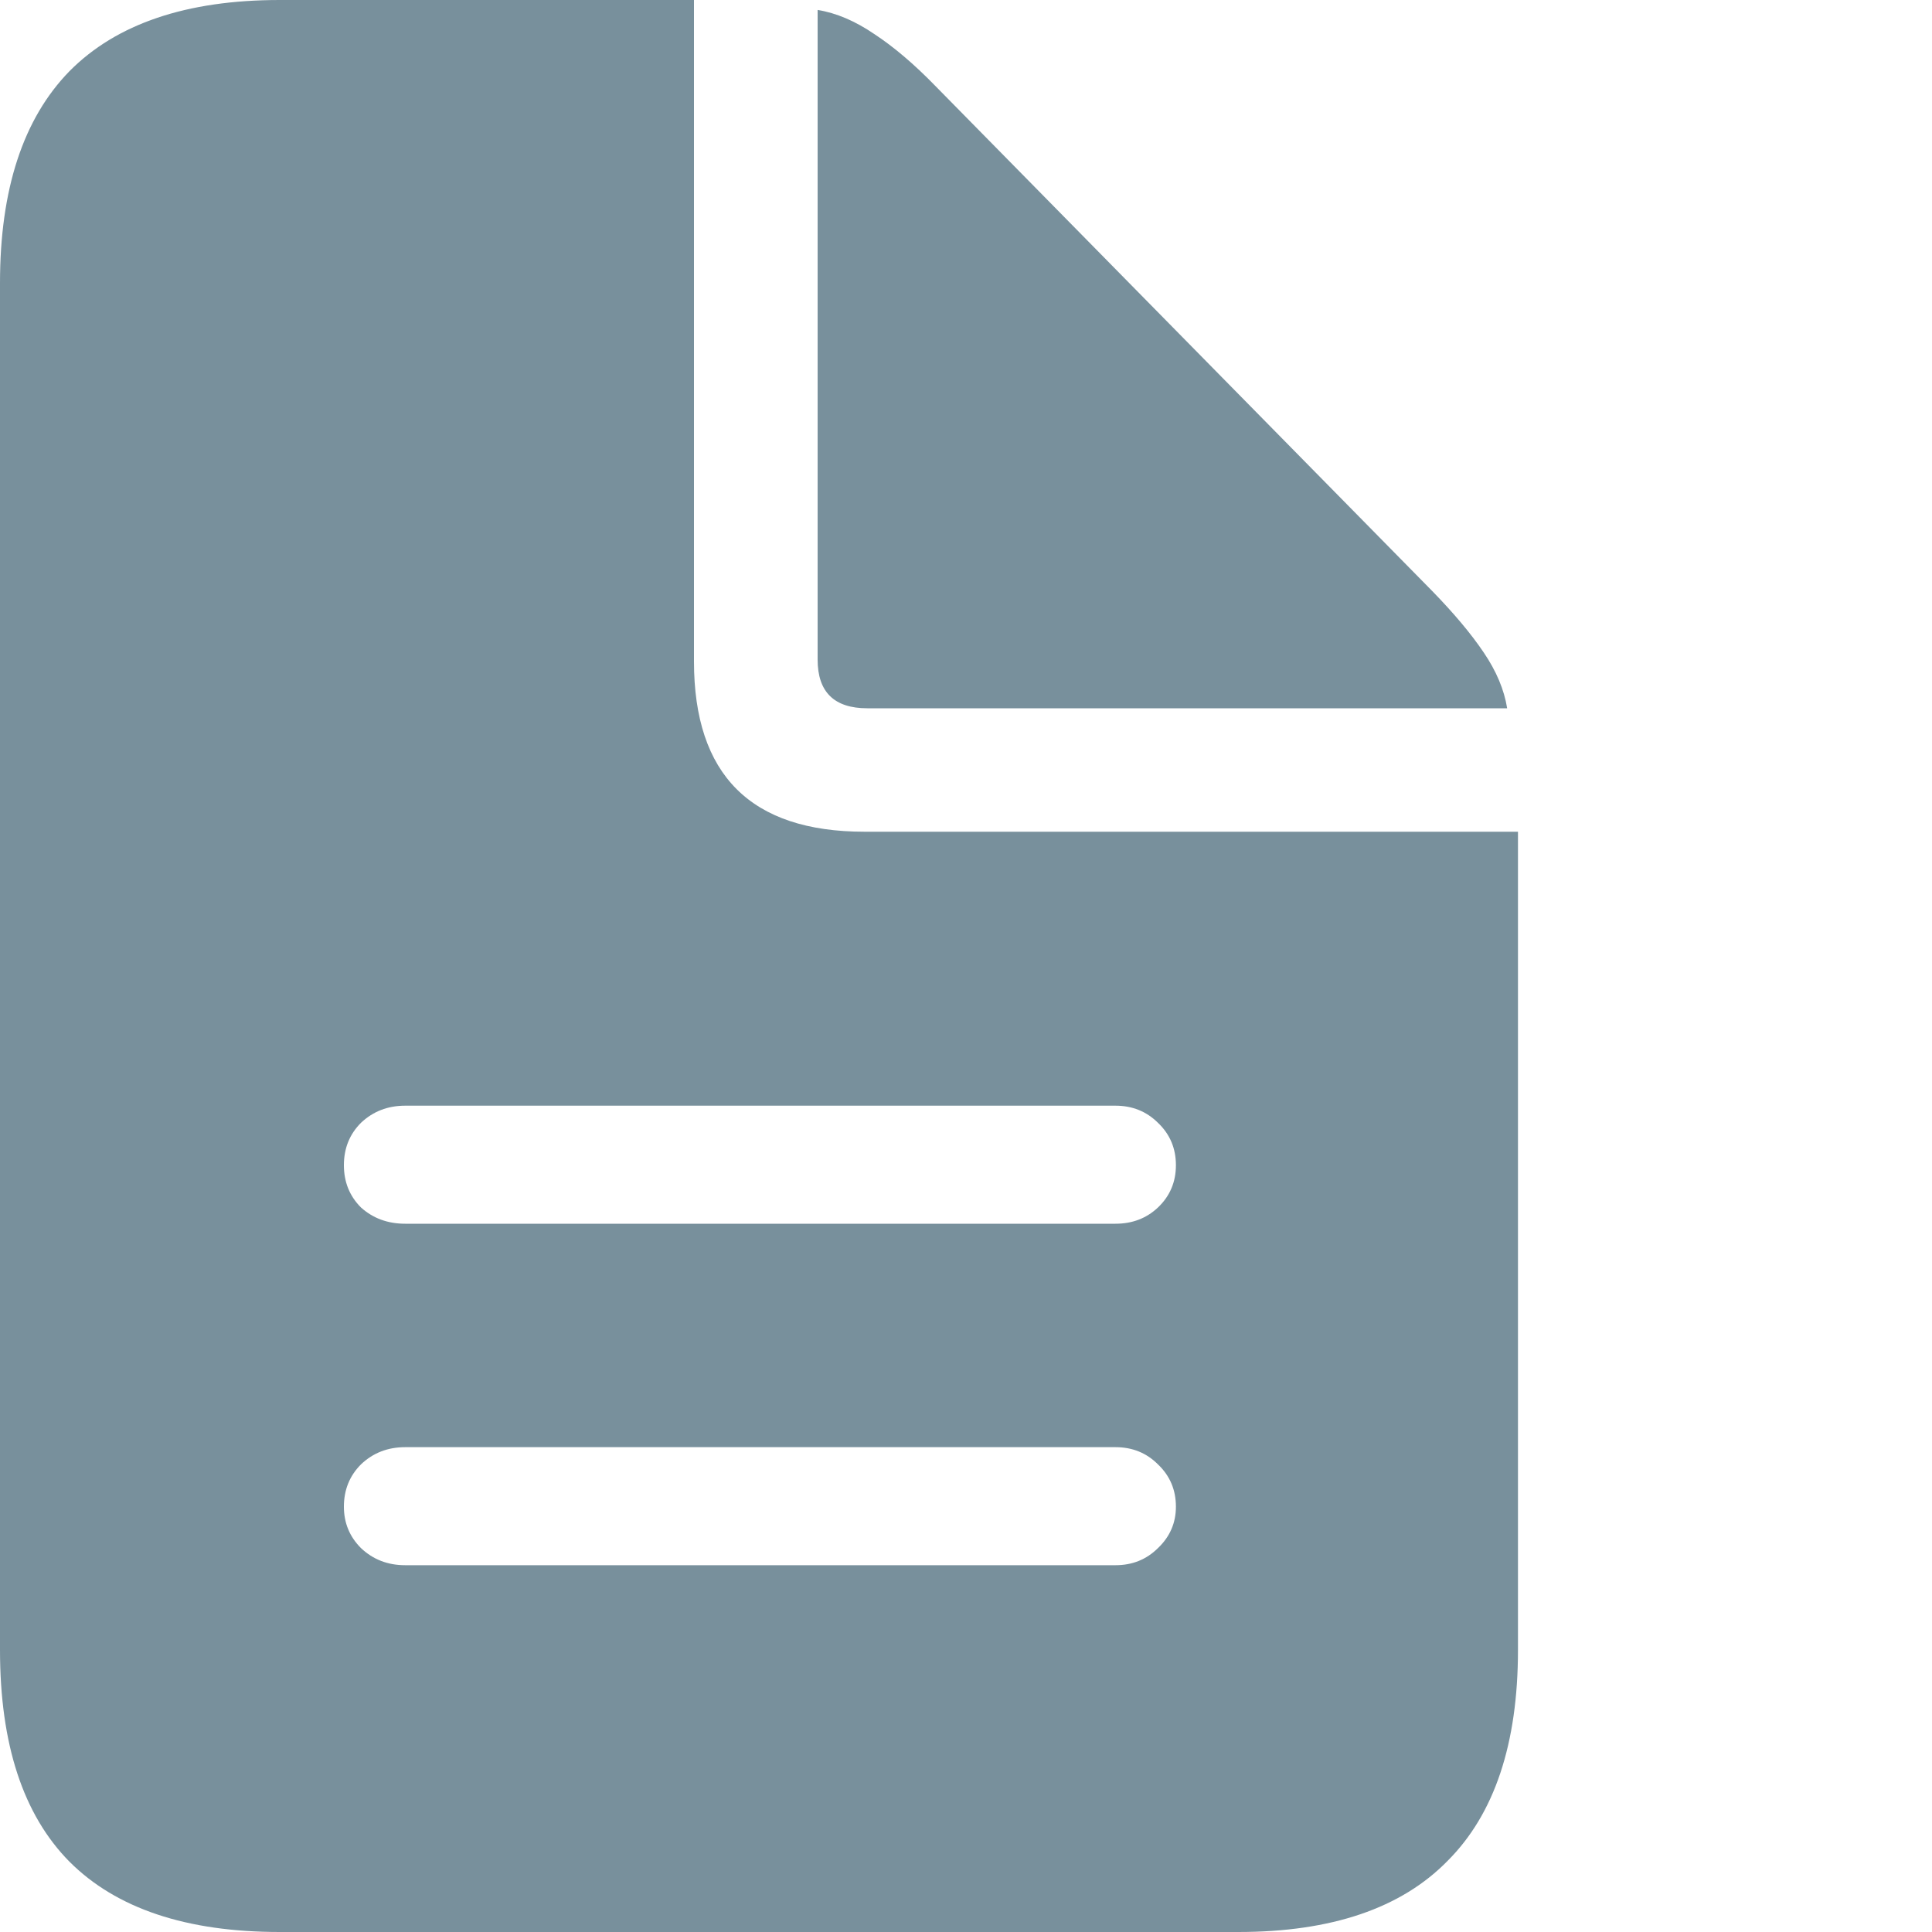
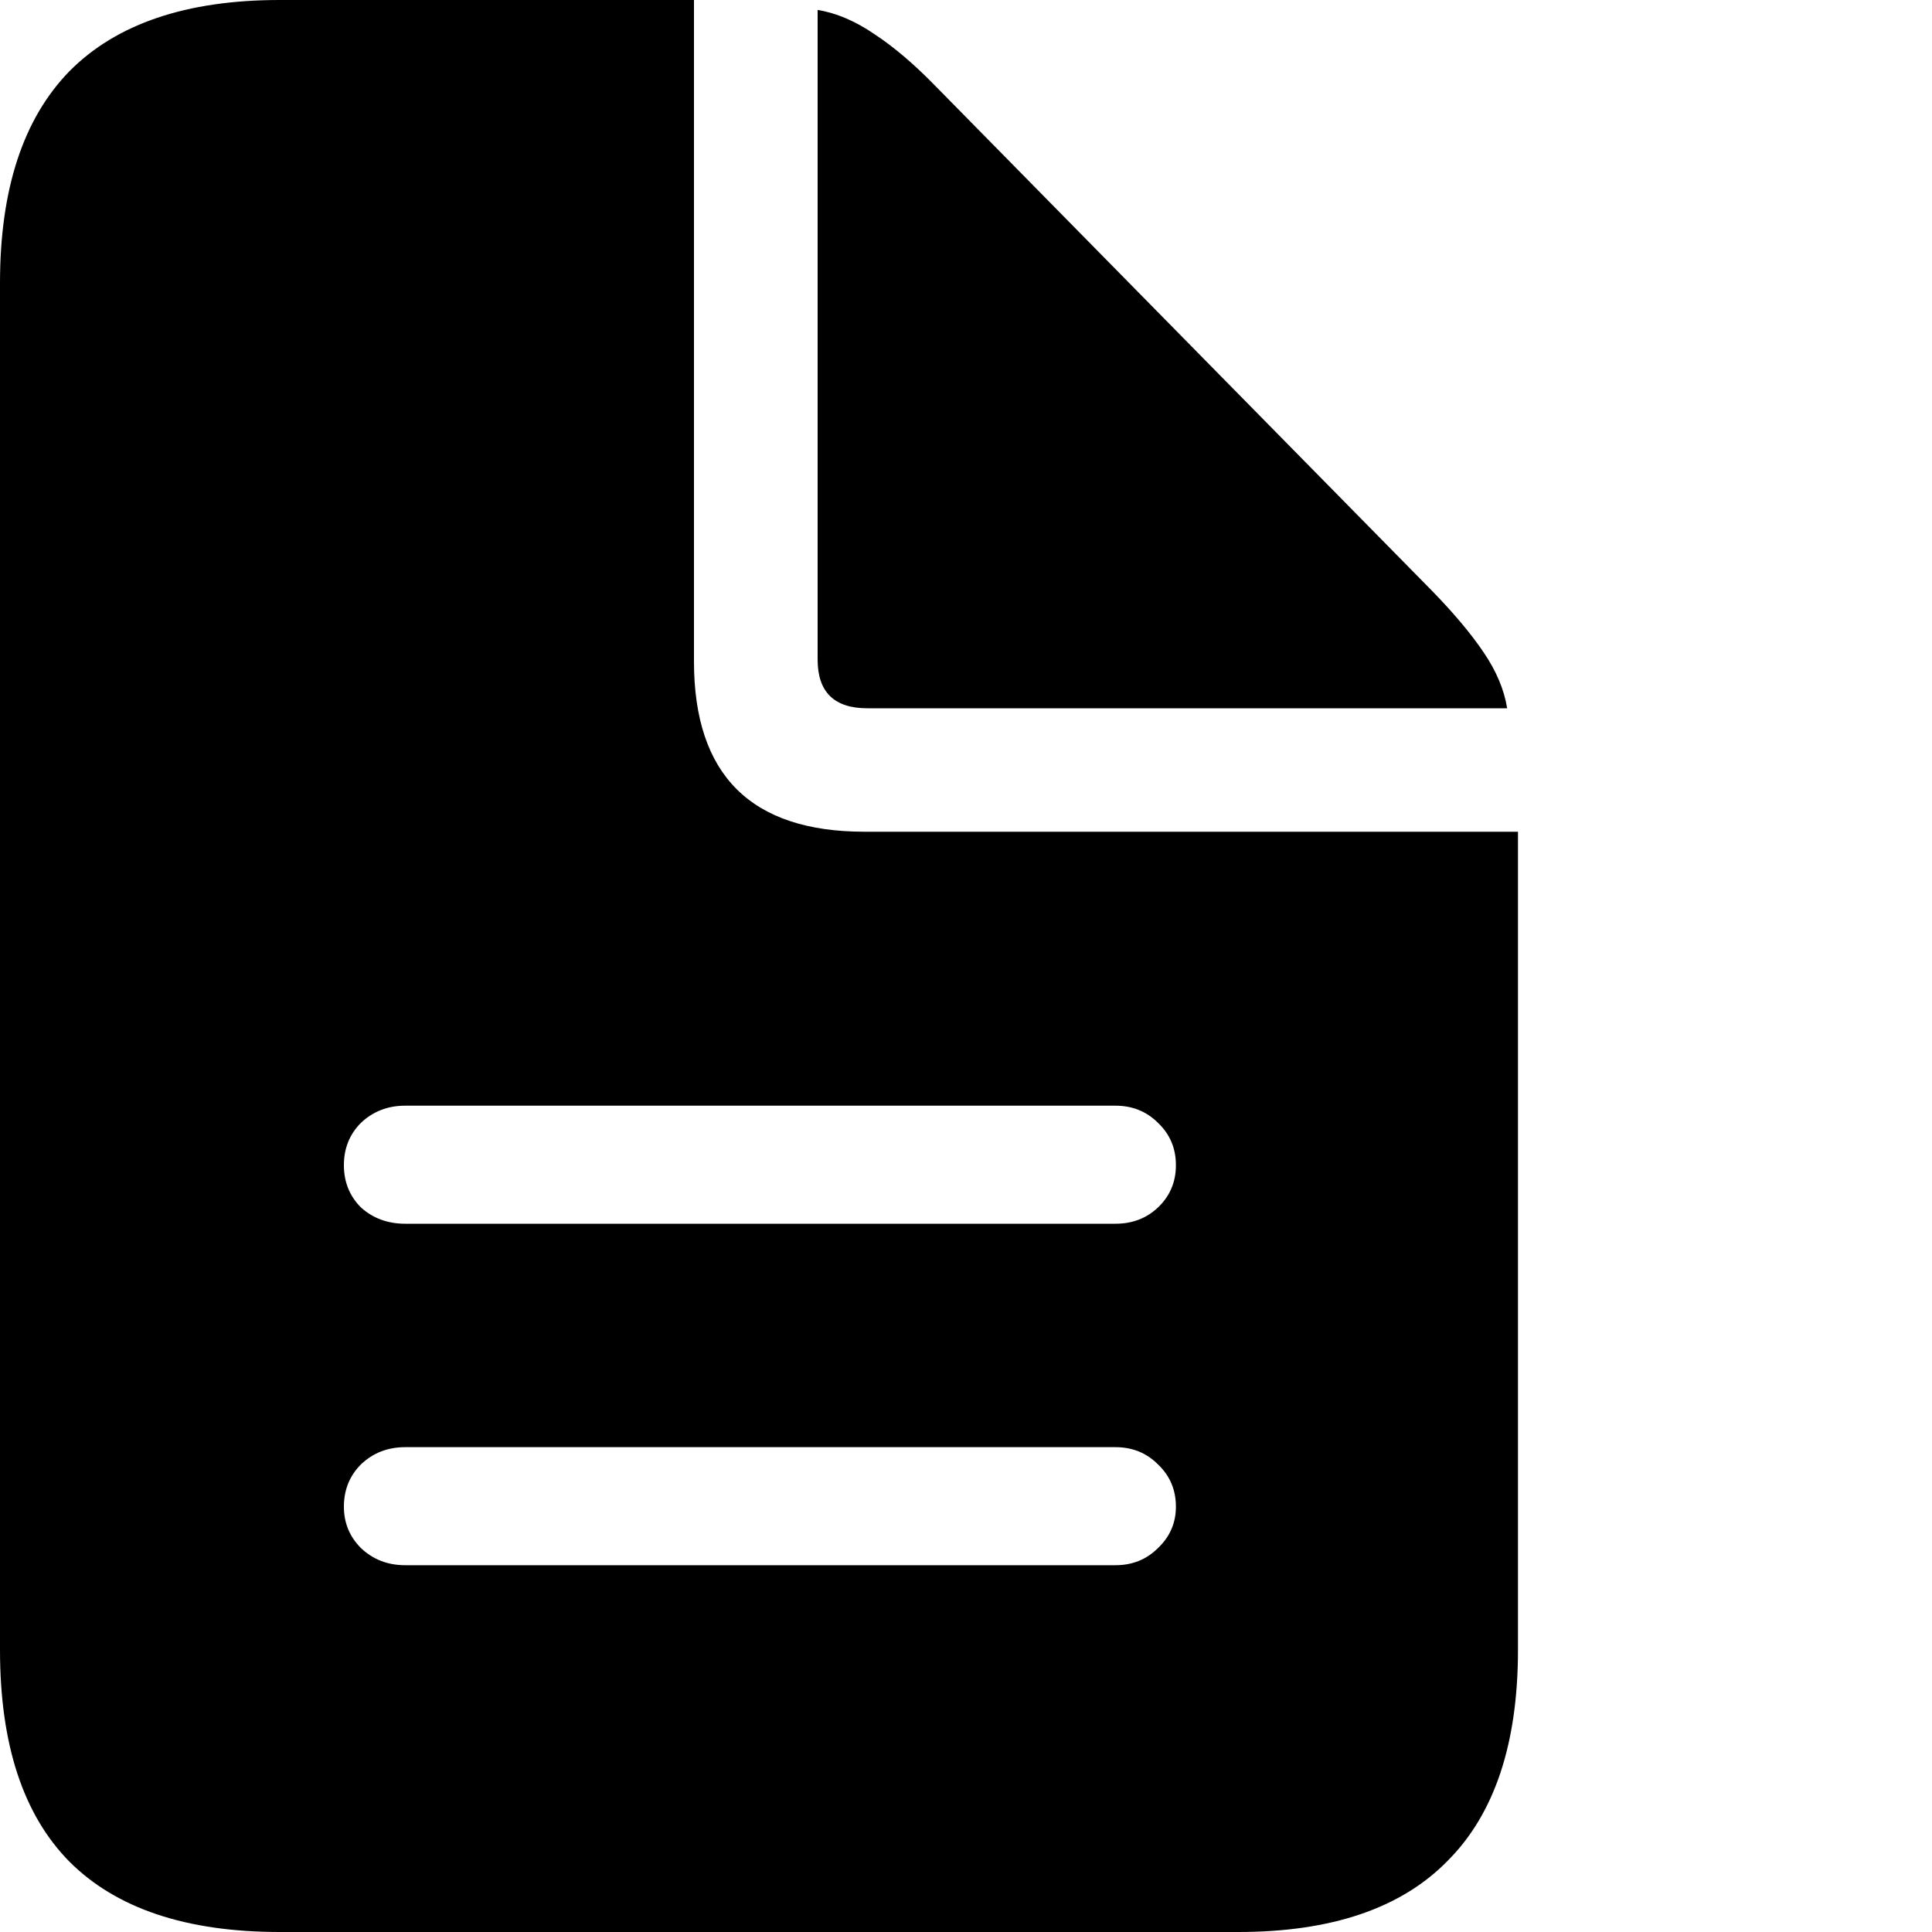
- <svg xmlns="http://www.w3.org/2000/svg" width="20" height="20" viewBox="0 0 20 20" fill="none">
-   <path d="M4.195 12.668C4.014 12.668 3.862 12.612 3.737 12.5C3.619 12.382 3.56 12.236 3.56 12.062C3.56 11.887 3.619 11.741 3.737 11.623C3.862 11.505 4.014 11.446 4.195 11.446H11.547C11.722 11.446 11.868 11.505 11.987 11.623C12.111 11.741 12.173 11.887 12.173 12.062C12.173 12.236 12.111 12.382 11.987 12.5C11.868 12.612 11.722 12.668 11.547 12.668H4.195ZM4.195 16.203C4.014 16.203 3.862 16.144 3.737 16.026C3.619 15.908 3.56 15.765 3.56 15.597C3.56 15.423 3.619 15.277 3.737 15.159C3.862 15.04 4.014 14.981 4.195 14.981H11.547C11.722 14.981 11.868 15.04 11.987 15.159C12.111 15.277 12.173 15.423 12.173 15.597C12.173 15.765 12.111 15.908 11.987 16.026C11.868 16.144 11.722 16.203 11.547 16.203H4.195ZM2.896 20H12.818C13.784 20 14.506 19.754 14.986 19.263C15.471 18.778 15.714 18.05 15.714 17.08V8.61H8.95C7.773 8.61 7.184 8.022 7.184 6.847V0H2.896C1.931 0 1.205 0.246 0.719 0.737C0.24 1.228 0 1.959 0 2.929V17.08C0 18.057 0.24 18.787 0.719 19.272C1.205 19.758 1.931 20 2.896 20ZM8.978 7.332H15.602C15.571 7.139 15.49 6.947 15.359 6.754C15.229 6.561 15.051 6.349 14.827 6.119L9.679 0.886C9.461 0.662 9.252 0.485 9.053 0.354C8.854 0.218 8.657 0.134 8.464 0.103V6.828C8.464 7.164 8.636 7.332 8.978 7.332Z" fill="#78909C" />
+ <svg xmlns="http://www.w3.org/2000/svg" width="20" height="20" viewBox="0 0 20 20" fill="inherit">
+   <path d="M4.195 12.668C4.014 12.668 3.862 12.612 3.737 12.5C3.619 12.382 3.56 12.236 3.56 12.062C3.56 11.887 3.619 11.741 3.737 11.623C3.862 11.505 4.014 11.446 4.195 11.446H11.547C11.722 11.446 11.868 11.505 11.987 11.623C12.111 11.741 12.173 11.887 12.173 12.062C12.173 12.236 12.111 12.382 11.987 12.5C11.868 12.612 11.722 12.668 11.547 12.668H4.195ZM4.195 16.203C4.014 16.203 3.862 16.144 3.737 16.026C3.619 15.908 3.56 15.765 3.56 15.597C3.56 15.423 3.619 15.277 3.737 15.159C3.862 15.04 4.014 14.981 4.195 14.981H11.547C11.722 14.981 11.868 15.04 11.987 15.159C12.111 15.277 12.173 15.423 12.173 15.597C12.173 15.765 12.111 15.908 11.987 16.026C11.868 16.144 11.722 16.203 11.547 16.203H4.195ZM2.896 20H12.818C13.784 20 14.506 19.754 14.986 19.263C15.471 18.778 15.714 18.05 15.714 17.08V8.61H8.95C7.773 8.61 7.184 8.022 7.184 6.847V0H2.896C1.931 0 1.205 0.246 0.719 0.737C0.24 1.228 0 1.959 0 2.929V17.08C0 18.057 0.24 18.787 0.719 19.272C1.205 19.758 1.931 20 2.896 20ZM8.978 7.332H15.602C15.571 7.139 15.49 6.947 15.359 6.754C15.229 6.561 15.051 6.349 14.827 6.119L9.679 0.886C9.461 0.662 9.252 0.485 9.053 0.354C8.854 0.218 8.657 0.134 8.464 0.103V6.828C8.464 7.164 8.636 7.332 8.978 7.332Z" fill="inherit" />
</svg>
